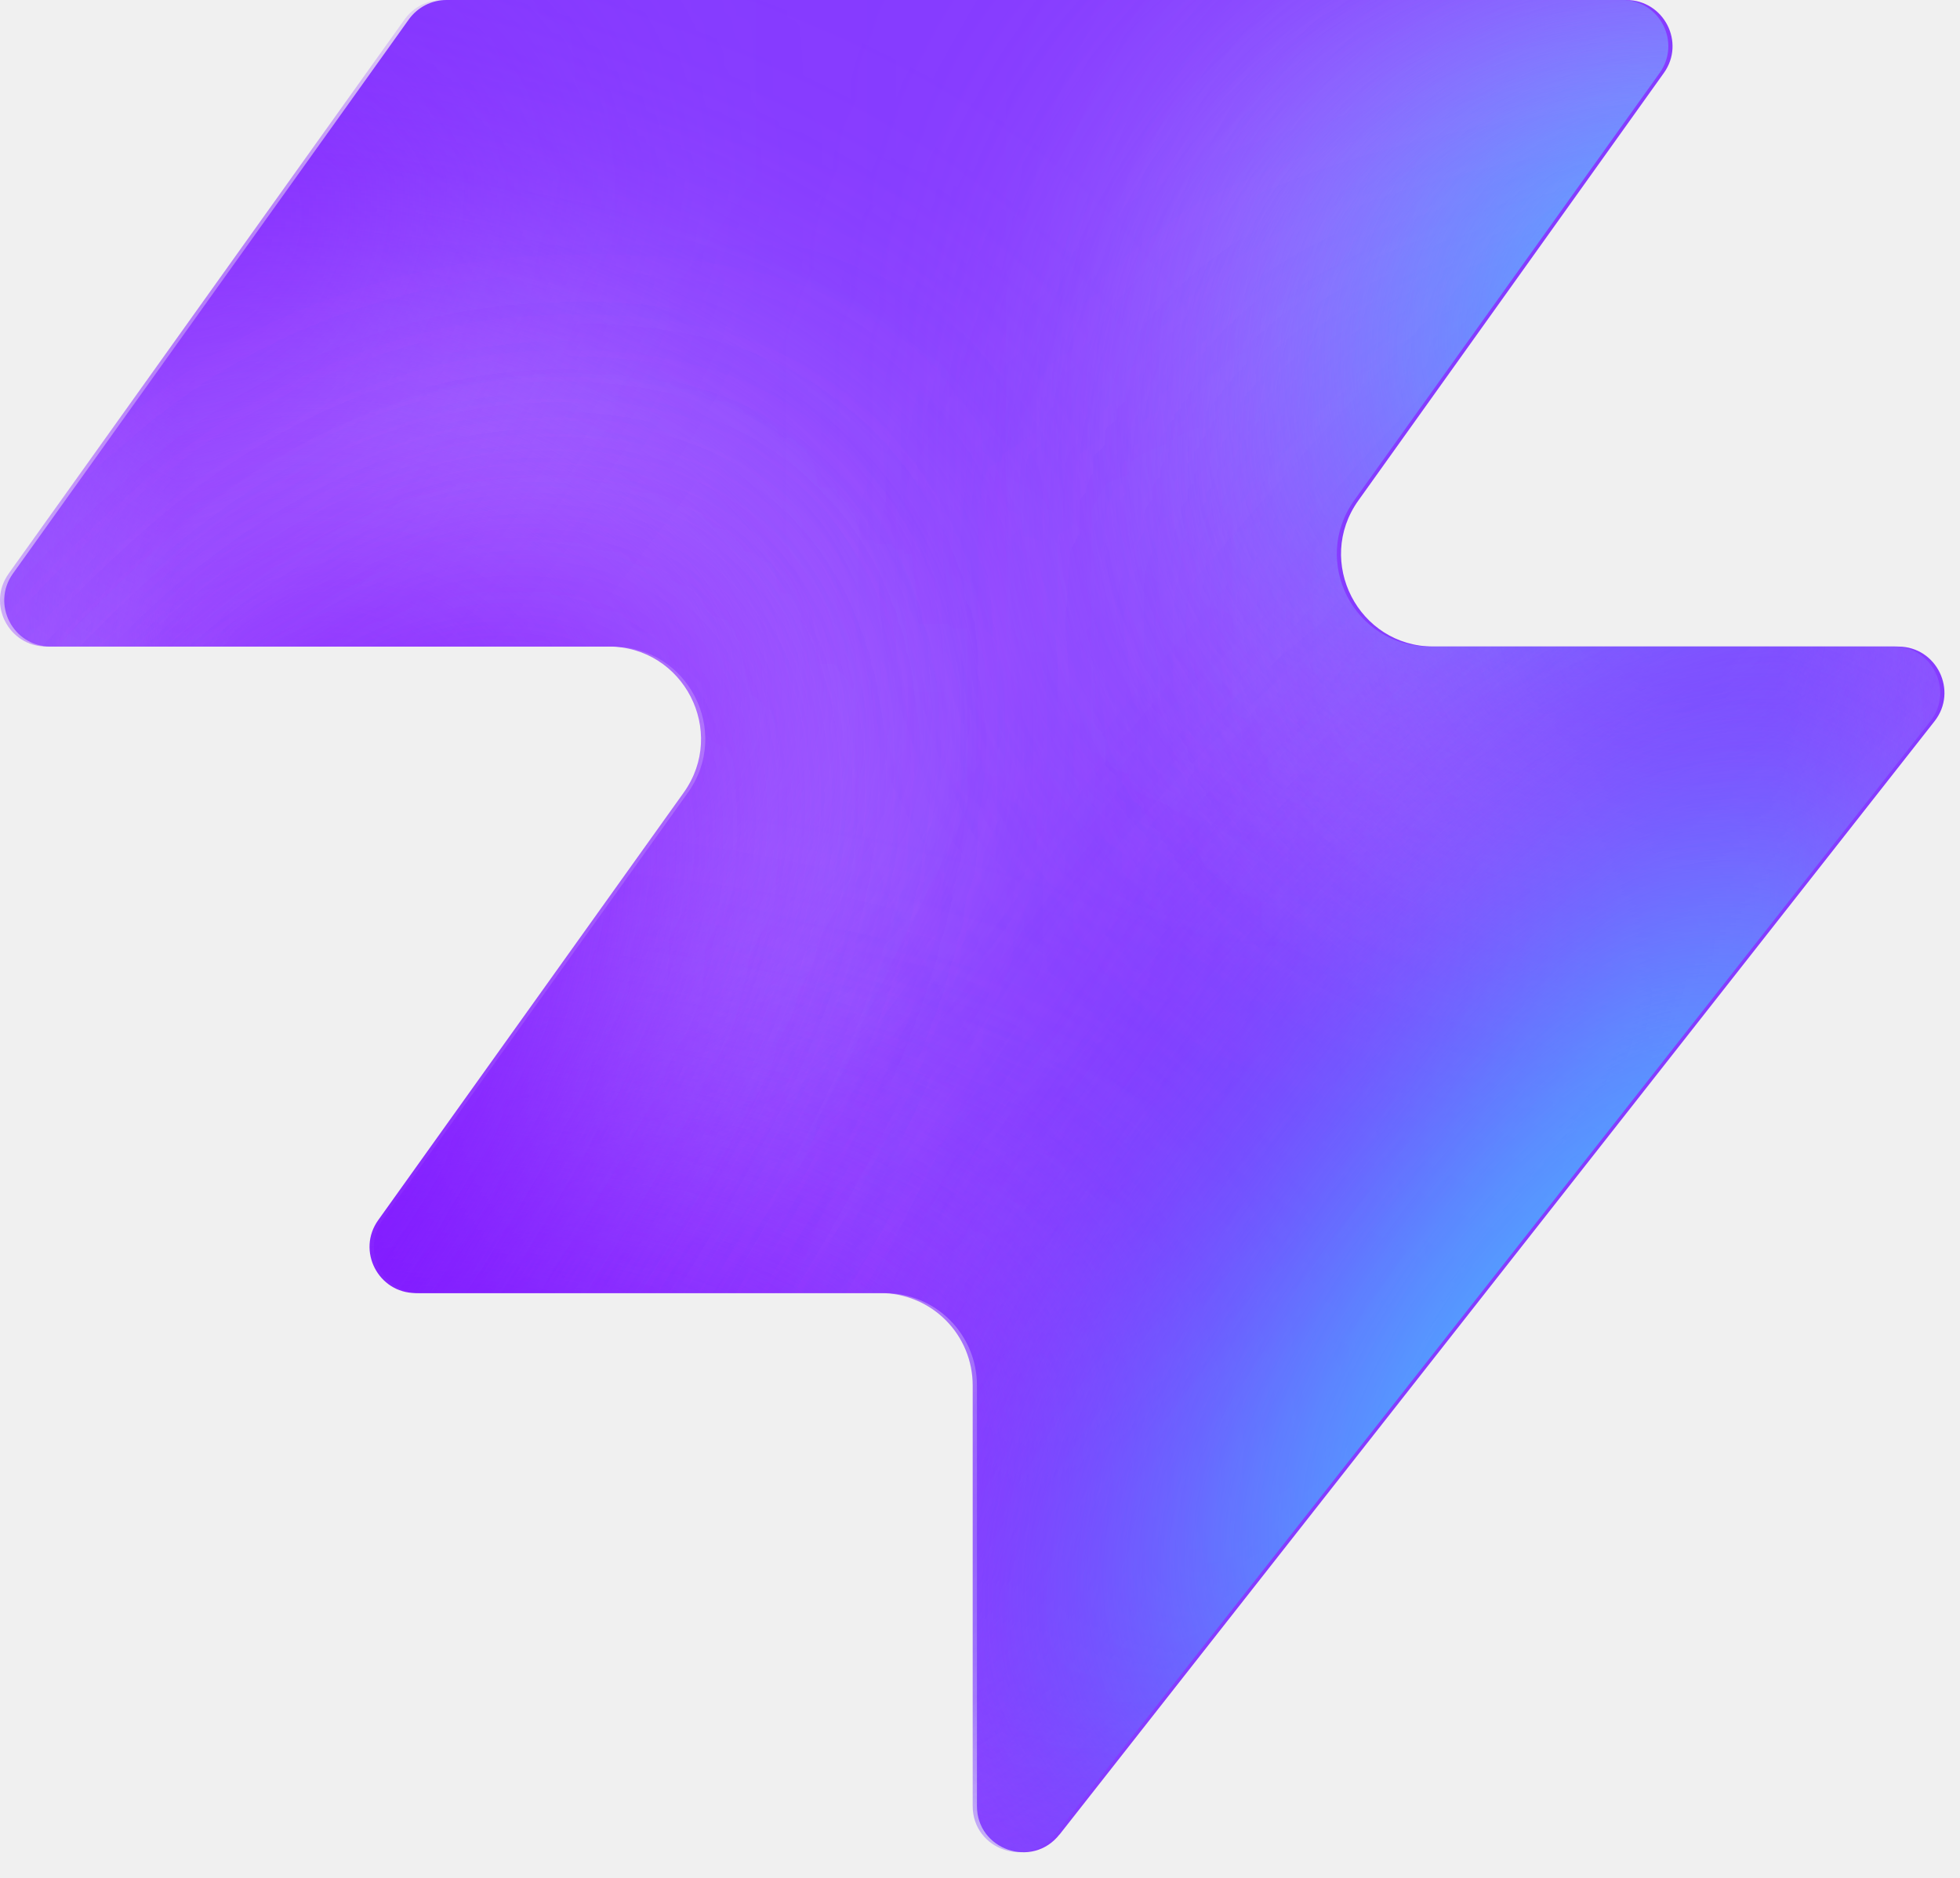
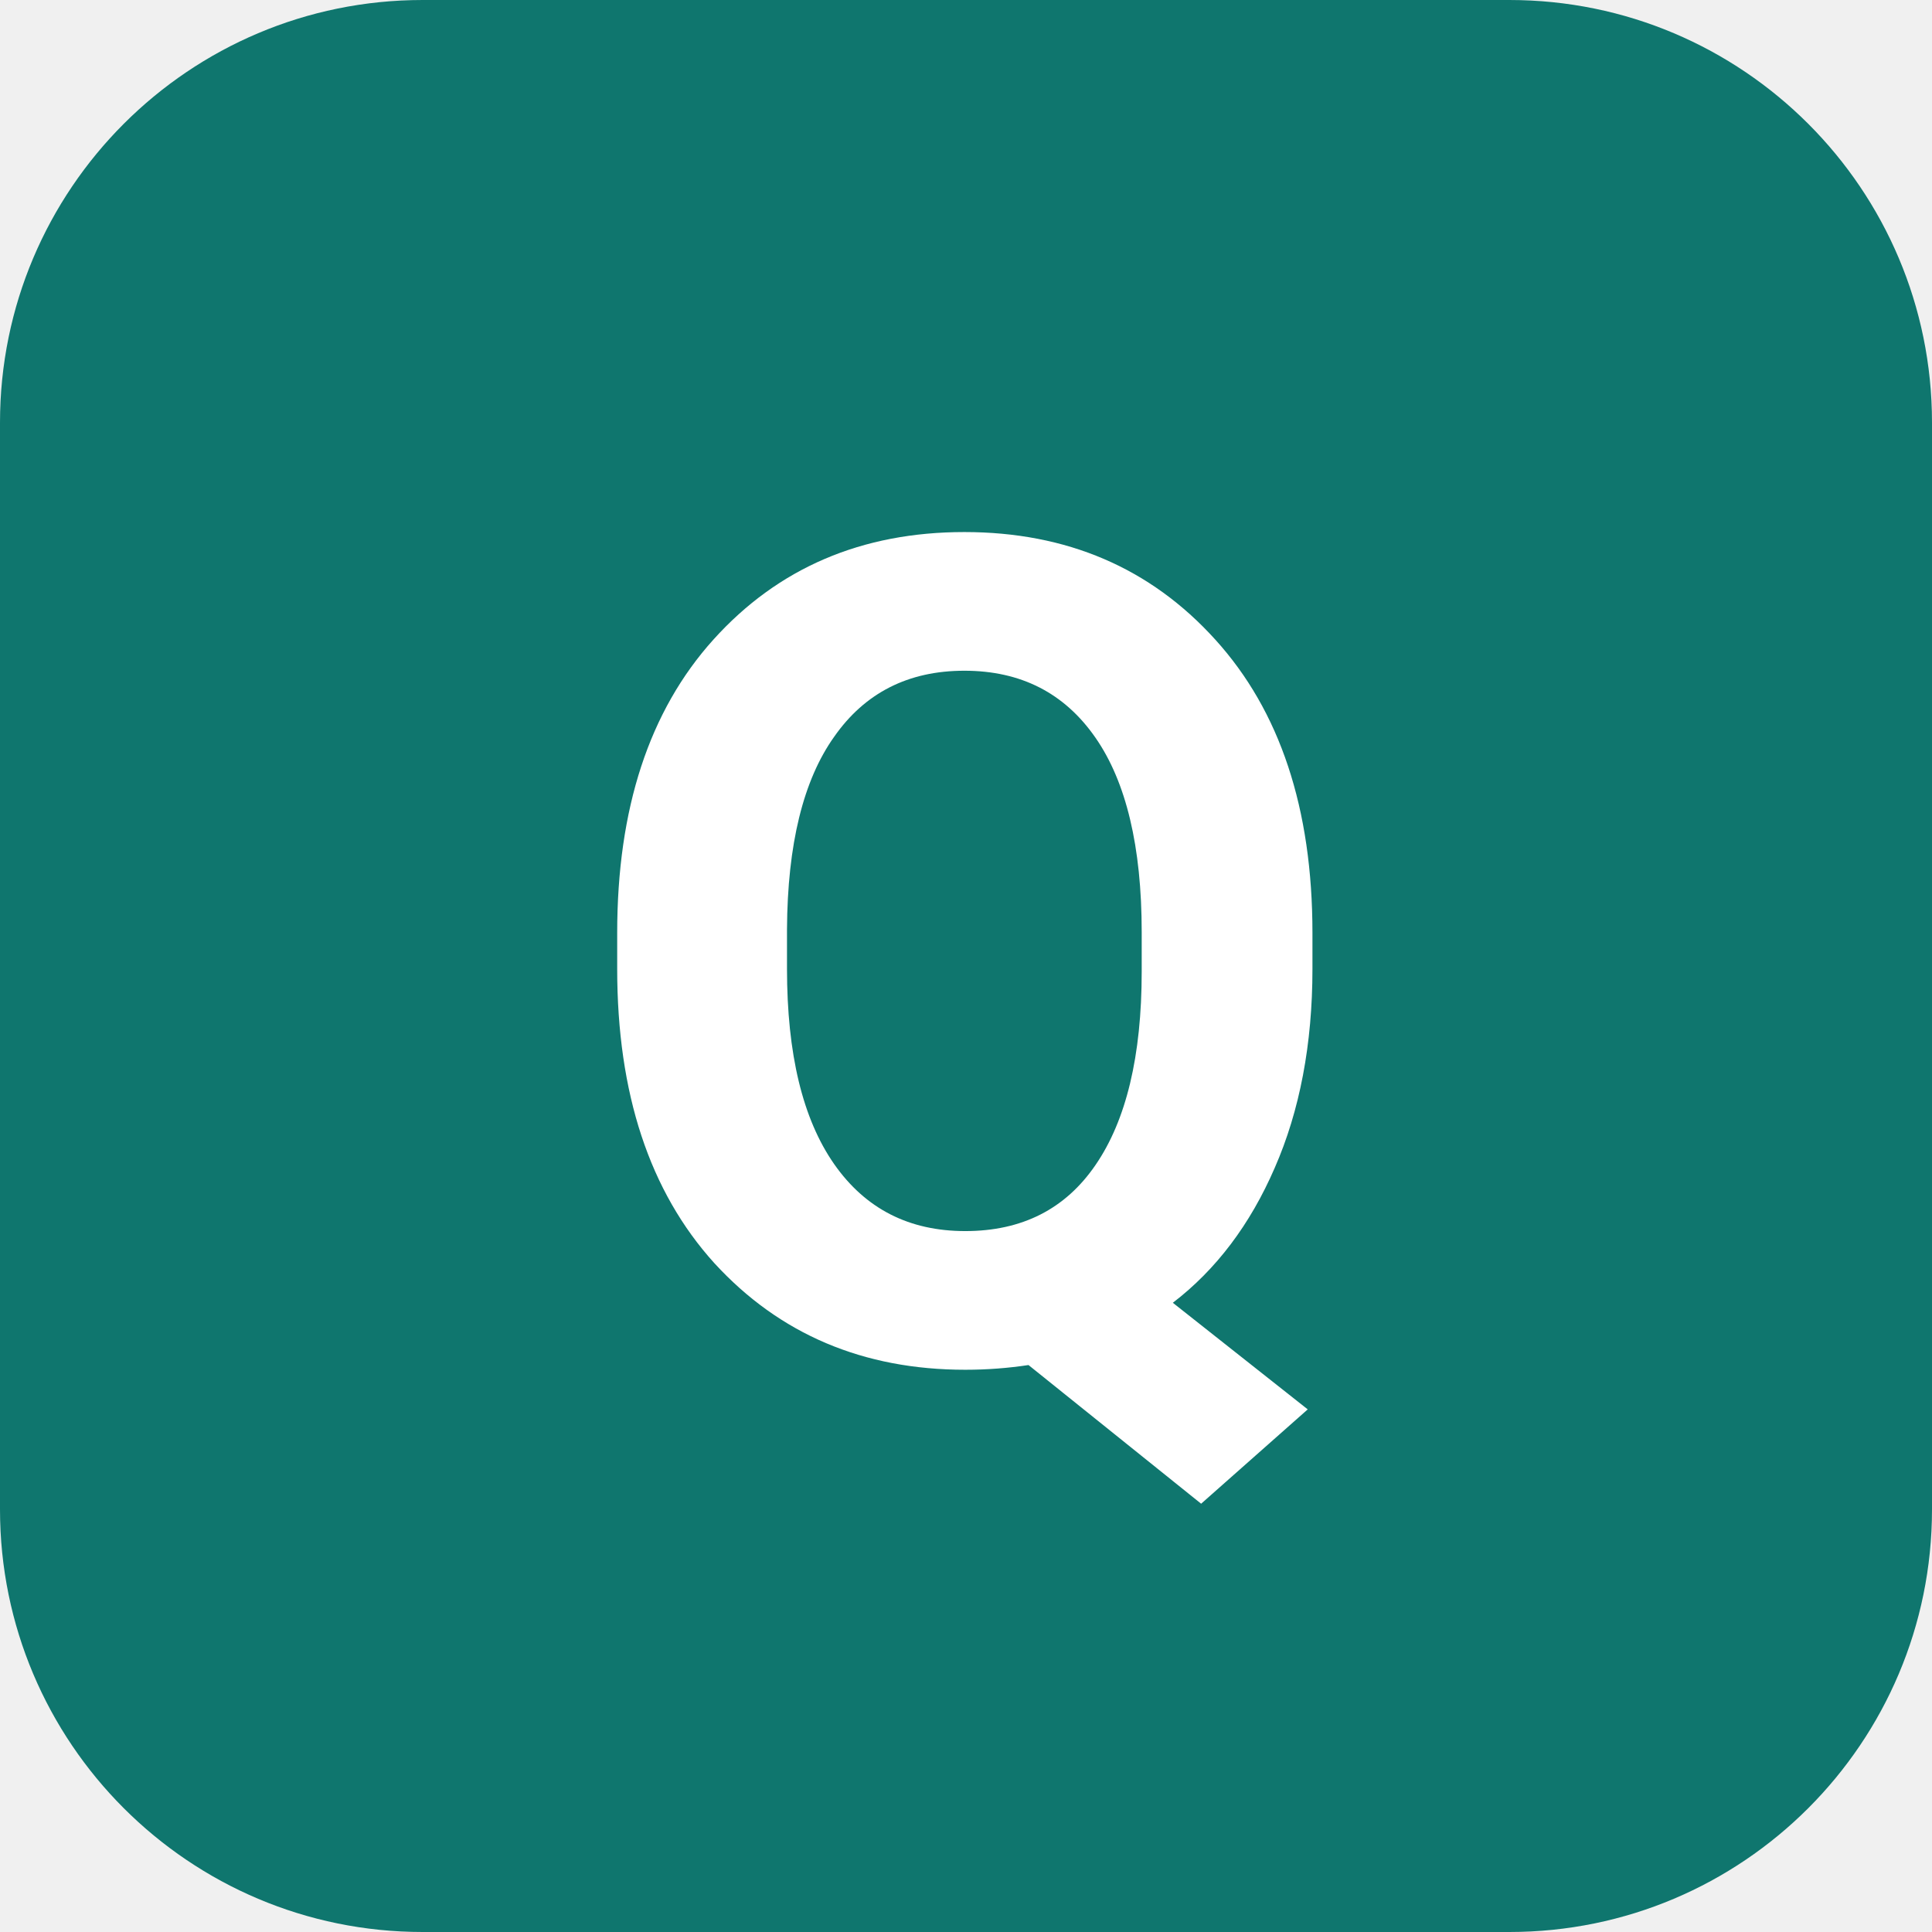
- <svg xmlns="http://www.w3.org/2000/svg" width="48" height="46" fill="none" viewBox="0 0 48 46">
-   <path fill="#863bff" d="M25.946 44.938c-.664.845-2.021.375-2.021-.698V33.937a2.26 2.26 0 0 0-2.262-2.262H10.287c-.92 0-1.456-1.04-.92-1.788l7.48-10.471c1.07-1.497 0-3.578-1.842-3.578H1.237c-.92 0-1.456-1.04-.92-1.788L10.013.474c.214-.297.556-.474.92-.474h28.894c.92 0 1.456 1.04.92 1.788l-7.48 10.471c-1.07 1.498 0 3.579 1.842 3.579h11.377c.943 0 1.473 1.088.89 1.83L25.947 44.94z" style="fill:#863bff;fill:color(display-p3 .525 .23 1);fill-opacity:1" />
-   <mask id="a" width="48" height="46" x="0" y="0" maskUnits="userSpaceOnUse" style="mask-type:alpha">
-     <path fill="#000" d="M25.842 44.938c-.664.844-2.021.375-2.021-.698V33.937a2.26 2.26 0 0 0-2.262-2.262H10.183c-.92 0-1.456-1.04-.92-1.788l7.48-10.471c1.07-1.498 0-3.579-1.842-3.579H1.133c-.92 0-1.456-1.04-.92-1.787L9.91.473c.214-.297.556-.474.92-.474h28.894c.92 0 1.456 1.04.92 1.788l-7.48 10.471c-1.07 1.498 0 3.578 1.842 3.578h11.377c.943 0 1.473 1.088.89 1.832L25.843 44.94z" style="fill:#000;fill-opacity:1" />
-   </mask>
-   <g mask="url(#a)">
-     <g filter="url(#b)">
-       <ellipse cx="5.508" cy="14.704" fill="#ede6ff" rx="5.508" ry="14.704" style="fill:#ede6ff;fill:color(display-p3 .927 .903 1);fill-opacity:1" transform="matrix(.00324 1 1 -.00324 -4.47 31.516)" />
-     </g>
-     <g filter="url(#c)">
-       <ellipse cx="10.399" cy="29.851" fill="#ede6ff" rx="10.399" ry="29.851" style="fill:#ede6ff;fill:color(display-p3 .927 .903 1);fill-opacity:1" transform="matrix(.00324 1 1 -.00324 -39.328 7.883)" />
-     </g>
-     <g filter="url(#d)">
-       <ellipse cx="5.508" cy="30.487" fill="#7e14ff" rx="5.508" ry="30.487" style="fill:#7e14ff;fill:color(display-p3 .492 .077 1);fill-opacity:1" transform="rotate(89.814 -25.913 -14.639)scale(1 -1)" />
-     </g>
-     <g filter="url(#e)">
-       <ellipse cx="5.508" cy="30.599" fill="#7e14ff" rx="5.508" ry="30.599" style="fill:#7e14ff;fill:color(display-p3 .492 .077 1);fill-opacity:1" transform="rotate(89.814 -32.644 -3.334)scale(1 -1)" />
-     </g>
-     <g filter="url(#f)">
-       <ellipse cx="5.508" cy="30.599" fill="#7e14ff" rx="5.508" ry="30.599" style="fill:#7e14ff;fill:color(display-p3 .492 .077 1);fill-opacity:1" transform="matrix(.00324 1 1 -.00324 -34.34 30.47)" />
-     </g>
-     <g filter="url(#g)">
-       <ellipse cx="14.072" cy="22.078" fill="#ede6ff" rx="14.072" ry="22.078" style="fill:#ede6ff;fill:color(display-p3 .927 .903 1);fill-opacity:1" transform="rotate(93.35 24.506 48.493)scale(-1 1)" />
-     </g>
-     <g filter="url(#h)">
-       <ellipse cx="3.47" cy="21.501" fill="#7e14ff" rx="3.47" ry="21.501" style="fill:#7e14ff;fill:color(display-p3 .492 .077 1);fill-opacity:1" transform="rotate(89.009 28.708 47.59)scale(-1 1)" />
-     </g>
-     <g filter="url(#i)">
-       <ellipse cx="3.47" cy="21.501" fill="#7e14ff" rx="3.47" ry="21.501" style="fill:#7e14ff;fill:color(display-p3 .492 .077 1);fill-opacity:1" transform="rotate(89.009 28.708 47.59)scale(-1 1)" />
-     </g>
-     <g filter="url(#j)">
-       <ellipse cx=".387" cy="8.972" fill="#7e14ff" rx="4.407" ry="29.108" style="fill:#7e14ff;fill:color(display-p3 .492 .077 1);fill-opacity:1" transform="rotate(39.51 .387 8.972)" />
-     </g>
-     <g filter="url(#k)">
-       <ellipse cx="47.523" cy="-6.092" fill="#7e14ff" rx="4.407" ry="29.108" style="fill:#7e14ff;fill:color(display-p3 .492 .077 1);fill-opacity:1" transform="rotate(37.892 47.523 -6.092)" />
-     </g>
-     <g filter="url(#l)">
-       <ellipse cx="41.412" cy="6.333" fill="#47bfff" rx="5.971" ry="9.665" style="fill:#47bfff;fill:color(display-p3 .28 .748 1);fill-opacity:1" transform="rotate(37.892 41.412 6.333)" />
-     </g>
-     <g filter="url(#m)">
-       <ellipse cx="-1.879" cy="38.332" fill="#7e14ff" rx="4.407" ry="29.108" style="fill:#7e14ff;fill:color(display-p3 .492 .077 1);fill-opacity:1" transform="rotate(37.892 -1.88 38.332)" />
-     </g>
-     <g filter="url(#n)">
-       <ellipse cx="-1.879" cy="38.332" fill="#7e14ff" rx="4.407" ry="29.108" style="fill:#7e14ff;fill:color(display-p3 .492 .077 1);fill-opacity:1" transform="rotate(37.892 -1.88 38.332)" />
-     </g>
-     <g filter="url(#o)">
-       <ellipse cx="35.651" cy="29.907" fill="#7e14ff" rx="4.407" ry="29.108" style="fill:#7e14ff;fill:color(display-p3 .492 .077 1);fill-opacity:1" transform="rotate(37.892 35.651 29.907)" />
-     </g>
-     <g filter="url(#p)">
-       <ellipse cx="38.418" cy="32.4" fill="#47bfff" rx="5.971" ry="15.297" style="fill:#47bfff;fill:color(display-p3 .28 .748 1);fill-opacity:1" transform="rotate(37.892 38.418 32.4)" />
-     </g>
-   </g>
-   <defs>
-     <filter id="b" width="60.045" height="41.654" x="-19.77" y="16.149" color-interpolation-filters="sRGB" filterUnits="userSpaceOnUse">
-       <feFlood flood-opacity="0" result="BackgroundImageFix" />
-       <feBlend in="SourceGraphic" in2="BackgroundImageFix" result="shape" />
-       <feGaussianBlur result="effect1_foregroundBlur_2002_17158" stdDeviation="7.659" />
-     </filter>
-     <filter id="c" width="90.34" height="51.437" x="-54.613" y="-7.533" color-interpolation-filters="sRGB" filterUnits="userSpaceOnUse">
-       <feFlood flood-opacity="0" result="BackgroundImageFix" />
-       <feBlend in="SourceGraphic" in2="BackgroundImageFix" result="shape" />
-       <feGaussianBlur result="effect1_foregroundBlur_2002_17158" stdDeviation="7.659" />
-     </filter>
-     <filter id="d" width="79.355" height="29.4" x="-49.64" y="2.03" color-interpolation-filters="sRGB" filterUnits="userSpaceOnUse">
-       <feFlood flood-opacity="0" result="BackgroundImageFix" />
-       <feBlend in="SourceGraphic" in2="BackgroundImageFix" result="shape" />
-       <feGaussianBlur result="effect1_foregroundBlur_2002_17158" stdDeviation="4.596" />
-     </filter>
-     <filter id="e" width="79.579" height="29.4" x="-45.045" y="20.029" color-interpolation-filters="sRGB" filterUnits="userSpaceOnUse">
-       <feFlood flood-opacity="0" result="BackgroundImageFix" />
-       <feBlend in="SourceGraphic" in2="BackgroundImageFix" result="shape" />
-       <feGaussianBlur result="effect1_foregroundBlur_2002_17158" stdDeviation="4.596" />
-     </filter>
-     <filter id="f" width="79.579" height="29.4" x="-43.513" y="21.178" color-interpolation-filters="sRGB" filterUnits="userSpaceOnUse">
-       <feFlood flood-opacity="0" result="BackgroundImageFix" />
-       <feBlend in="SourceGraphic" in2="BackgroundImageFix" result="shape" />
-       <feGaussianBlur result="effect1_foregroundBlur_2002_17158" stdDeviation="4.596" />
-     </filter>
-     <filter id="g" width="74.749" height="58.852" x="15.756" y="-17.901" color-interpolation-filters="sRGB" filterUnits="userSpaceOnUse">
-       <feFlood flood-opacity="0" result="BackgroundImageFix" />
-       <feBlend in="SourceGraphic" in2="BackgroundImageFix" result="shape" />
-       <feGaussianBlur result="effect1_foregroundBlur_2002_17158" stdDeviation="7.659" />
-     </filter>
-     <filter id="h" width="61.377" height="25.362" x="23.548" y="2.284" color-interpolation-filters="sRGB" filterUnits="userSpaceOnUse">
-       <feFlood flood-opacity="0" result="BackgroundImageFix" />
-       <feBlend in="SourceGraphic" in2="BackgroundImageFix" result="shape" />
-       <feGaussianBlur result="effect1_foregroundBlur_2002_17158" stdDeviation="4.596" />
-     </filter>
-     <filter id="i" width="61.377" height="25.362" x="23.548" y="2.284" color-interpolation-filters="sRGB" filterUnits="userSpaceOnUse">
-       <feFlood flood-opacity="0" result="BackgroundImageFix" />
-       <feBlend in="SourceGraphic" in2="BackgroundImageFix" result="shape" />
-       <feGaussianBlur result="effect1_foregroundBlur_2002_17158" stdDeviation="4.596" />
-     </filter>
-     <filter id="j" width="56.045" height="63.649" x="-27.636" y="-22.853" color-interpolation-filters="sRGB" filterUnits="userSpaceOnUse">
-       <feFlood flood-opacity="0" result="BackgroundImageFix" />
-       <feBlend in="SourceGraphic" in2="BackgroundImageFix" result="shape" />
-       <feGaussianBlur result="effect1_foregroundBlur_2002_17158" stdDeviation="4.596" />
-     </filter>
-     <filter id="k" width="54.814" height="64.646" x="20.116" y="-38.415" color-interpolation-filters="sRGB" filterUnits="userSpaceOnUse">
-       <feFlood flood-opacity="0" result="BackgroundImageFix" />
-       <feBlend in="SourceGraphic" in2="BackgroundImageFix" result="shape" />
-       <feGaussianBlur result="effect1_foregroundBlur_2002_17158" stdDeviation="4.596" />
-     </filter>
-     <filter id="l" width="33.541" height="35.313" x="24.641" y="-11.323" color-interpolation-filters="sRGB" filterUnits="userSpaceOnUse">
-       <feFlood flood-opacity="0" result="BackgroundImageFix" />
-       <feBlend in="SourceGraphic" in2="BackgroundImageFix" result="shape" />
-       <feGaussianBlur result="effect1_foregroundBlur_2002_17158" stdDeviation="4.596" />
-     </filter>
-     <filter id="m" width="54.814" height="64.646" x="-29.286" y="6.009" color-interpolation-filters="sRGB" filterUnits="userSpaceOnUse">
-       <feFlood flood-opacity="0" result="BackgroundImageFix" />
-       <feBlend in="SourceGraphic" in2="BackgroundImageFix" result="shape" />
-       <feGaussianBlur result="effect1_foregroundBlur_2002_17158" stdDeviation="4.596" />
-     </filter>
-     <filter id="n" width="54.814" height="64.646" x="-29.286" y="6.009" color-interpolation-filters="sRGB" filterUnits="userSpaceOnUse">
-       <feFlood flood-opacity="0" result="BackgroundImageFix" />
-       <feBlend in="SourceGraphic" in2="BackgroundImageFix" result="shape" />
-       <feGaussianBlur result="effect1_foregroundBlur_2002_17158" stdDeviation="4.596" />
-     </filter>
-     <filter id="o" width="54.814" height="64.646" x="8.244" y="-2.416" color-interpolation-filters="sRGB" filterUnits="userSpaceOnUse">
-       <feFlood flood-opacity="0" result="BackgroundImageFix" />
-       <feBlend in="SourceGraphic" in2="BackgroundImageFix" result="shape" />
-       <feGaussianBlur result="effect1_foregroundBlur_2002_17158" stdDeviation="4.596" />
-     </filter>
-     <filter id="p" width="39.409" height="43.623" x="18.713" y="10.588" color-interpolation-filters="sRGB" filterUnits="userSpaceOnUse">
-       <feFlood flood-opacity="0" result="BackgroundImageFix" />
-       <feBlend in="SourceGraphic" in2="BackgroundImageFix" result="shape" />
-       <feGaussianBlur result="effect1_foregroundBlur_2002_17158" stdDeviation="4.596" />
-     </filter>
-   </defs>
+ <svg xmlns="http://www.w3.org/2000/svg" viewBox="0 0 32 32">
+   <rect width="32" height="32" rx="7" fill="#0f766e" />
+   <text x="16" y="22.5" text-anchor="middle" font-family="system-ui, 'Segoe UI', Roboto, sans-serif" font-size="19" font-weight="700" fill="#ffffff">Q</text>
</svg>
